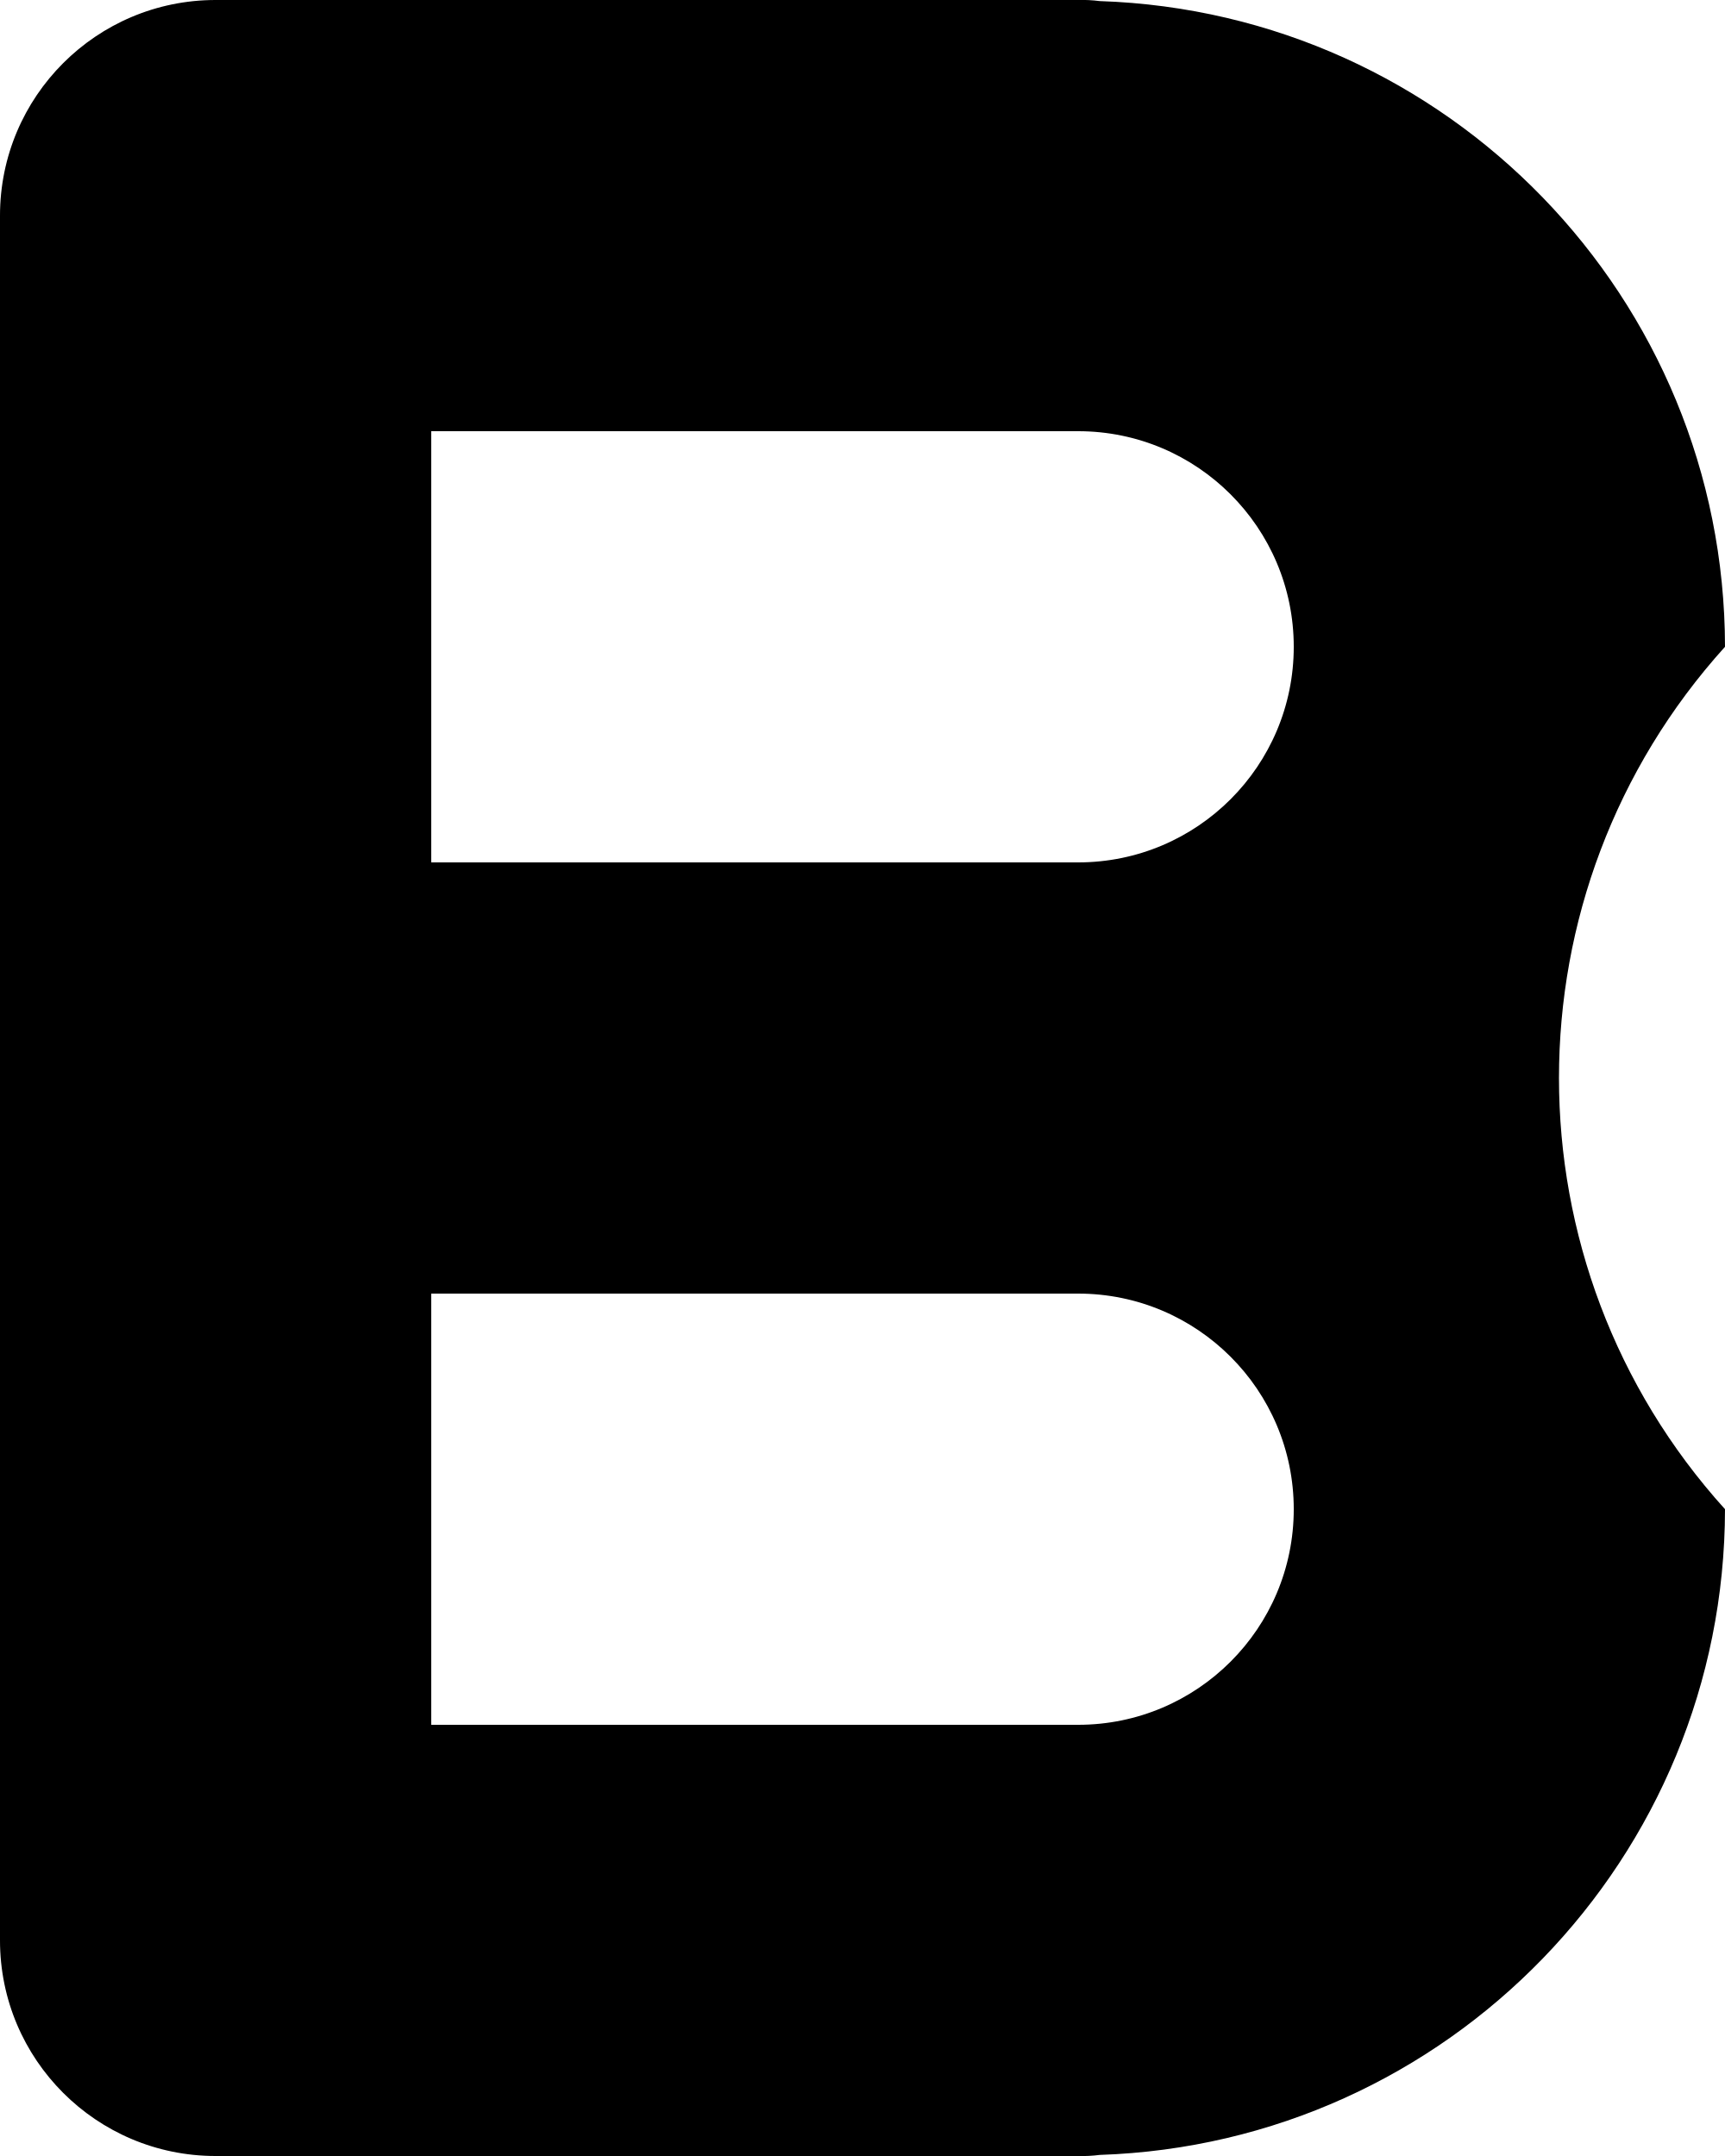
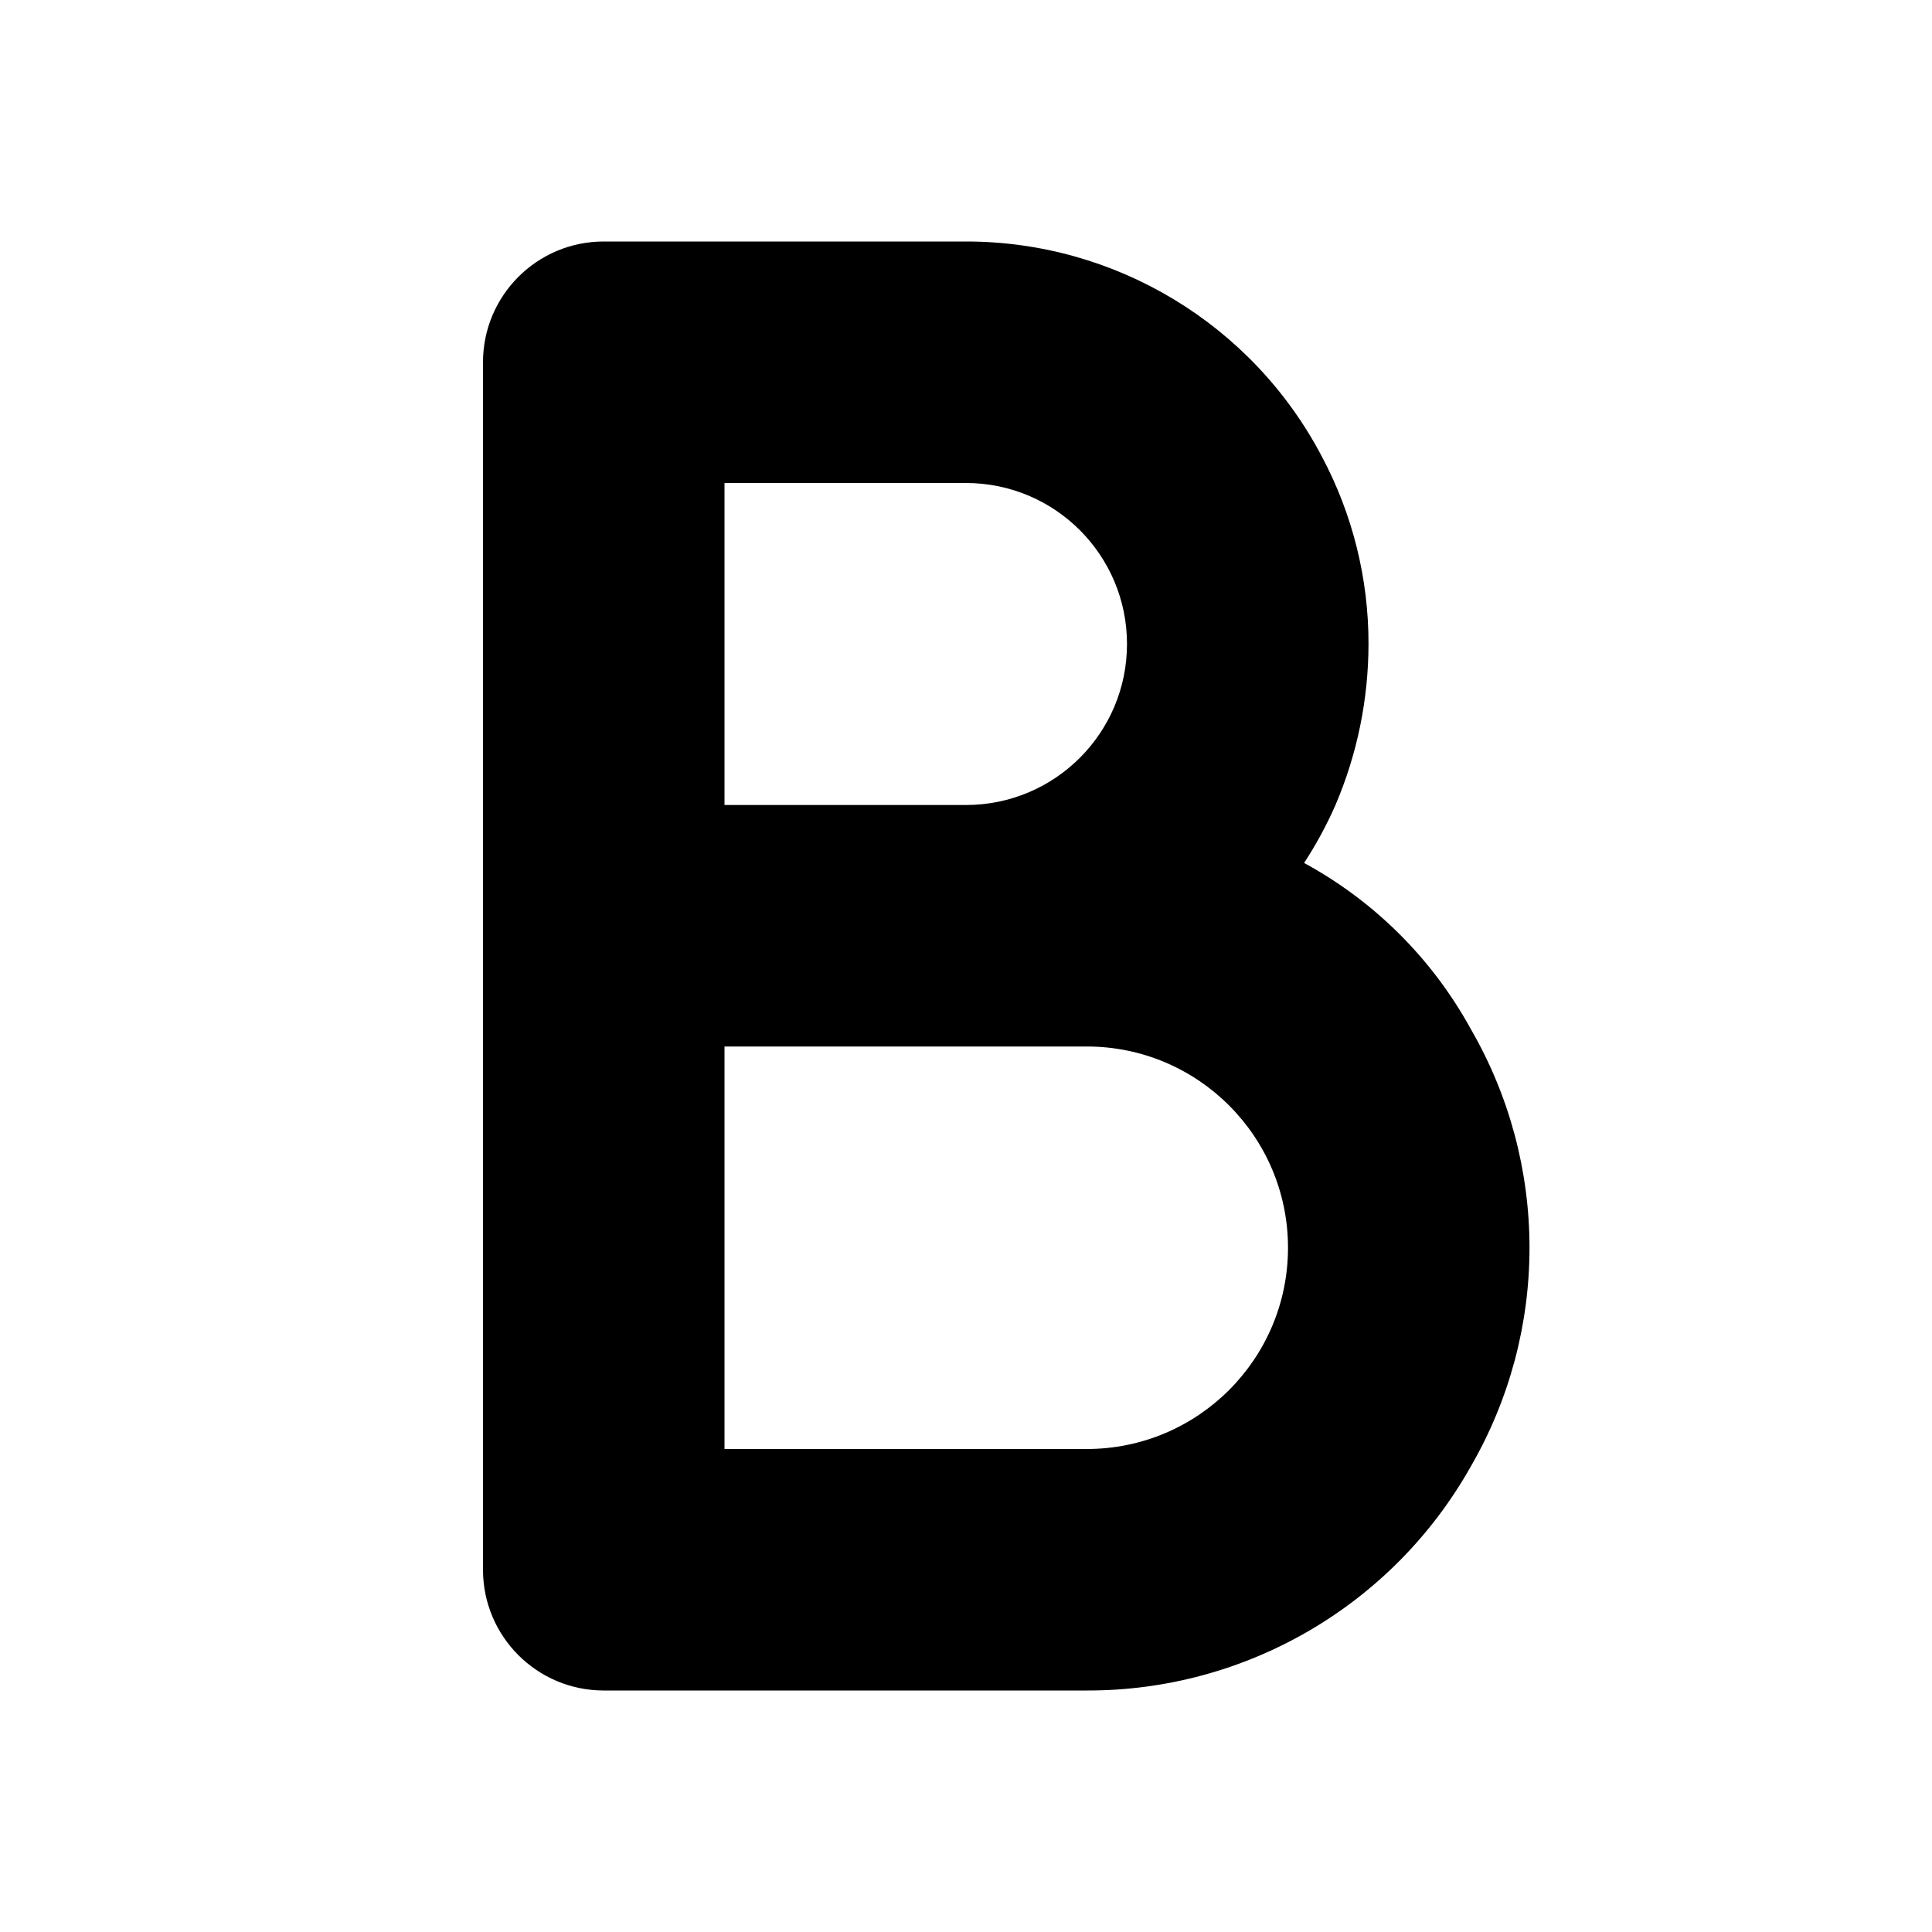
- <svg xmlns="http://www.w3.org/2000/svg" width="16" height="20" viewBox="0 0 16 20">
-   <path d="M3004,846a6,6,0,0,0-5.8-5.99,1.273,1.273,0,0,0-.2-.01h-8a2,2,0,0,0-2,2v16a2,2,0,0,0,2,2h8a1.273,1.273,0,0,0,.2-.01A6,6,0,0,0,3004,854a5.965,5.965,0,0,1,0-8Zm-6-2a2,2,0,0,1,0,4h-6v-4h6Zm0,12h-6v-4h6a2,2,0,0,1,0,4Z" transform="translate(-2988 -840)" />
+ <svg xmlns="http://www.w3.org/2000/svg" width="24" height="24" viewBox="0 0 24 24">
+   <path d="M108.269,202.78a5.185,5.185,0,0,0-2.069-2.06,5.008,5.008,0,0,0,.39-.72,5.106,5.106,0,0,0,.41-2,4.934,4.934,0,0,0-.58-2.33A4.99,4.99,0,0,0,102,193H97.5a1.5,1.5,0,0,0-1.5,1.5v15a1.5,1.5,0,0,0,1.5,1.5h6a5.455,5.455,0,0,0,4.769-2.78,5.426,5.426,0,0,0,0-5.44ZM99,196h3a2,2,0,0,1,0,4H99Zm4.5,12H99v-5h4.5a2.5,2.5,0,0,1,0,5Z" transform="translate(-90 -190)" />
</svg>
